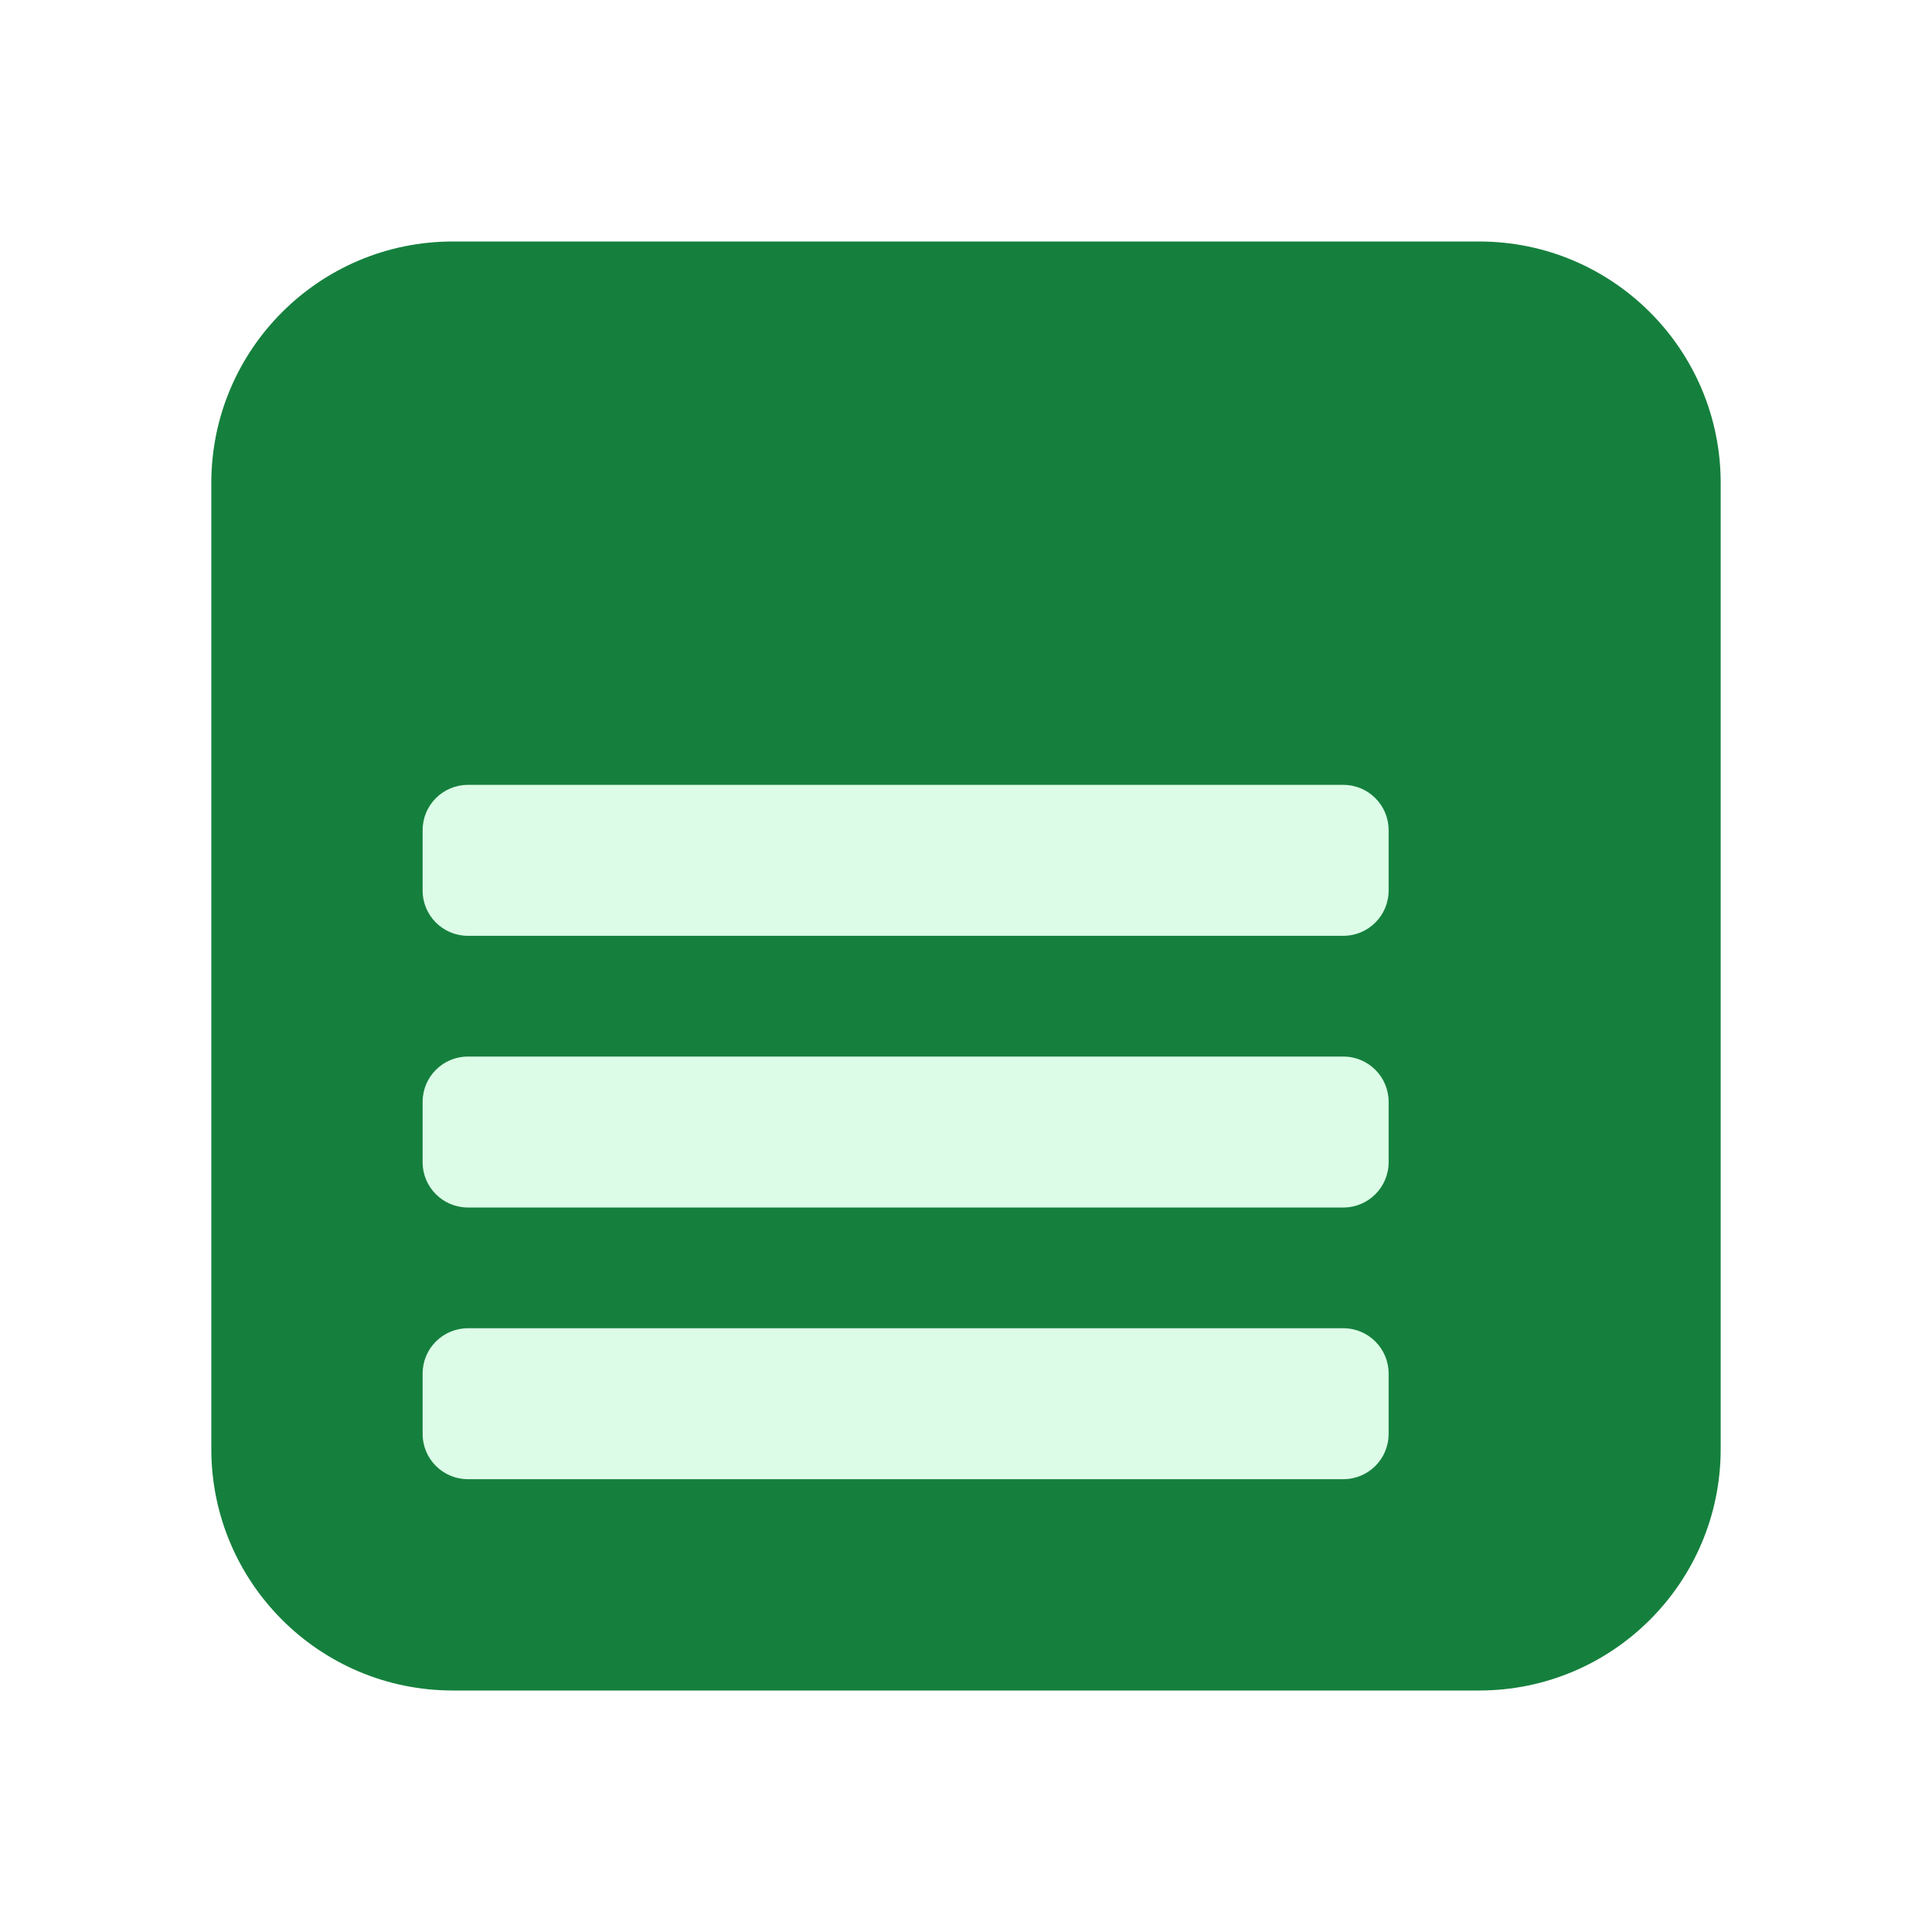
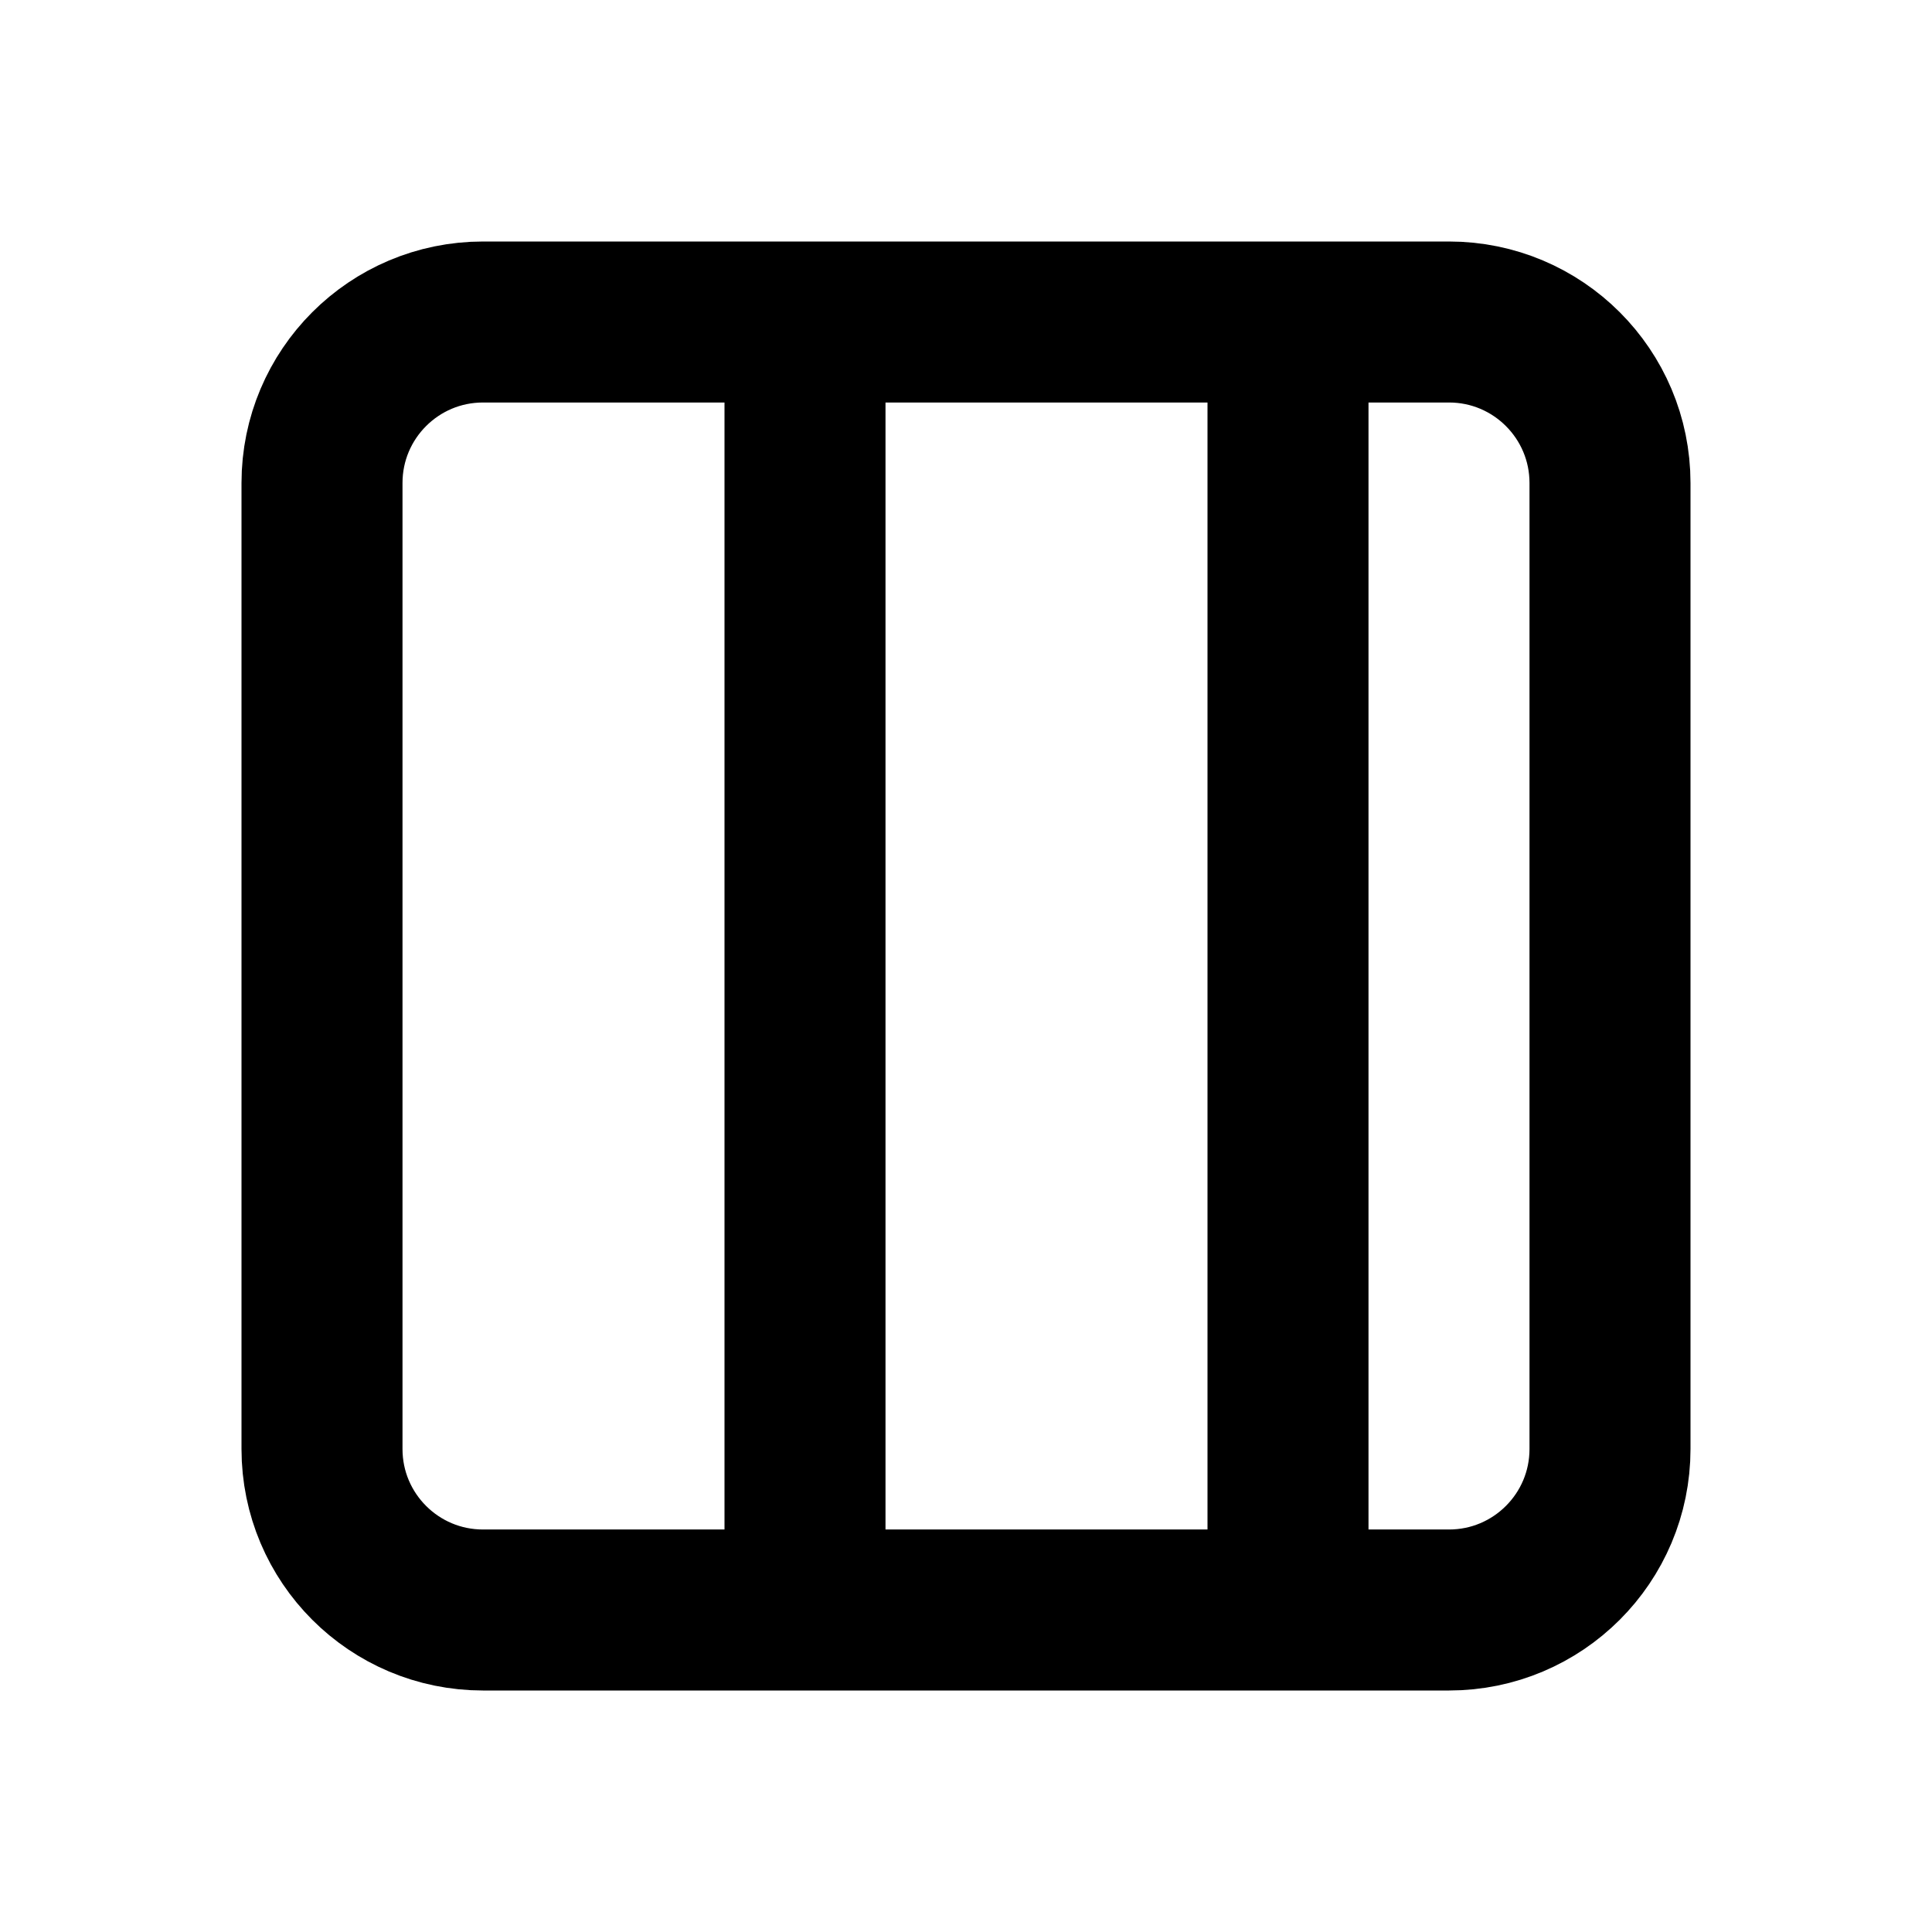
- <svg xmlns="http://www.w3.org/2000/svg" viewBox="0 0 64 64" role="img" aria-label="Kanbanica">
-   <rect x="7" y="8" width="50" height="48" rx="8" fill="#15803d" />
-   <rect x="14" y="44" width="32" height="5" rx="1.5" fill="#dcfce7" />
-   <rect x="14" y="35" width="32" height="5" rx="1.5" fill="#dcfce7" />
-   <rect x="14" y="26" width="32" height="5" rx="1.5" fill="#dcfce7" />
+ <svg xmlns="http://www.w3.org/2000/svg" viewBox="0 0 24 24" role="img" aria-label="Kanbanica">
+   <rect x="4" y="4" width="16" height="16" rx="2" fill="none" stroke="currentColor" stroke-width="2" />
+   <line x1="10" y1="5" x2="10" y2="19" stroke="currentColor" stroke-width="2" stroke-linecap="round" />
+   <line x1="16" y1="5" x2="16" y2="19" stroke="currentColor" stroke-width="2" stroke-linecap="round" />
</svg>
